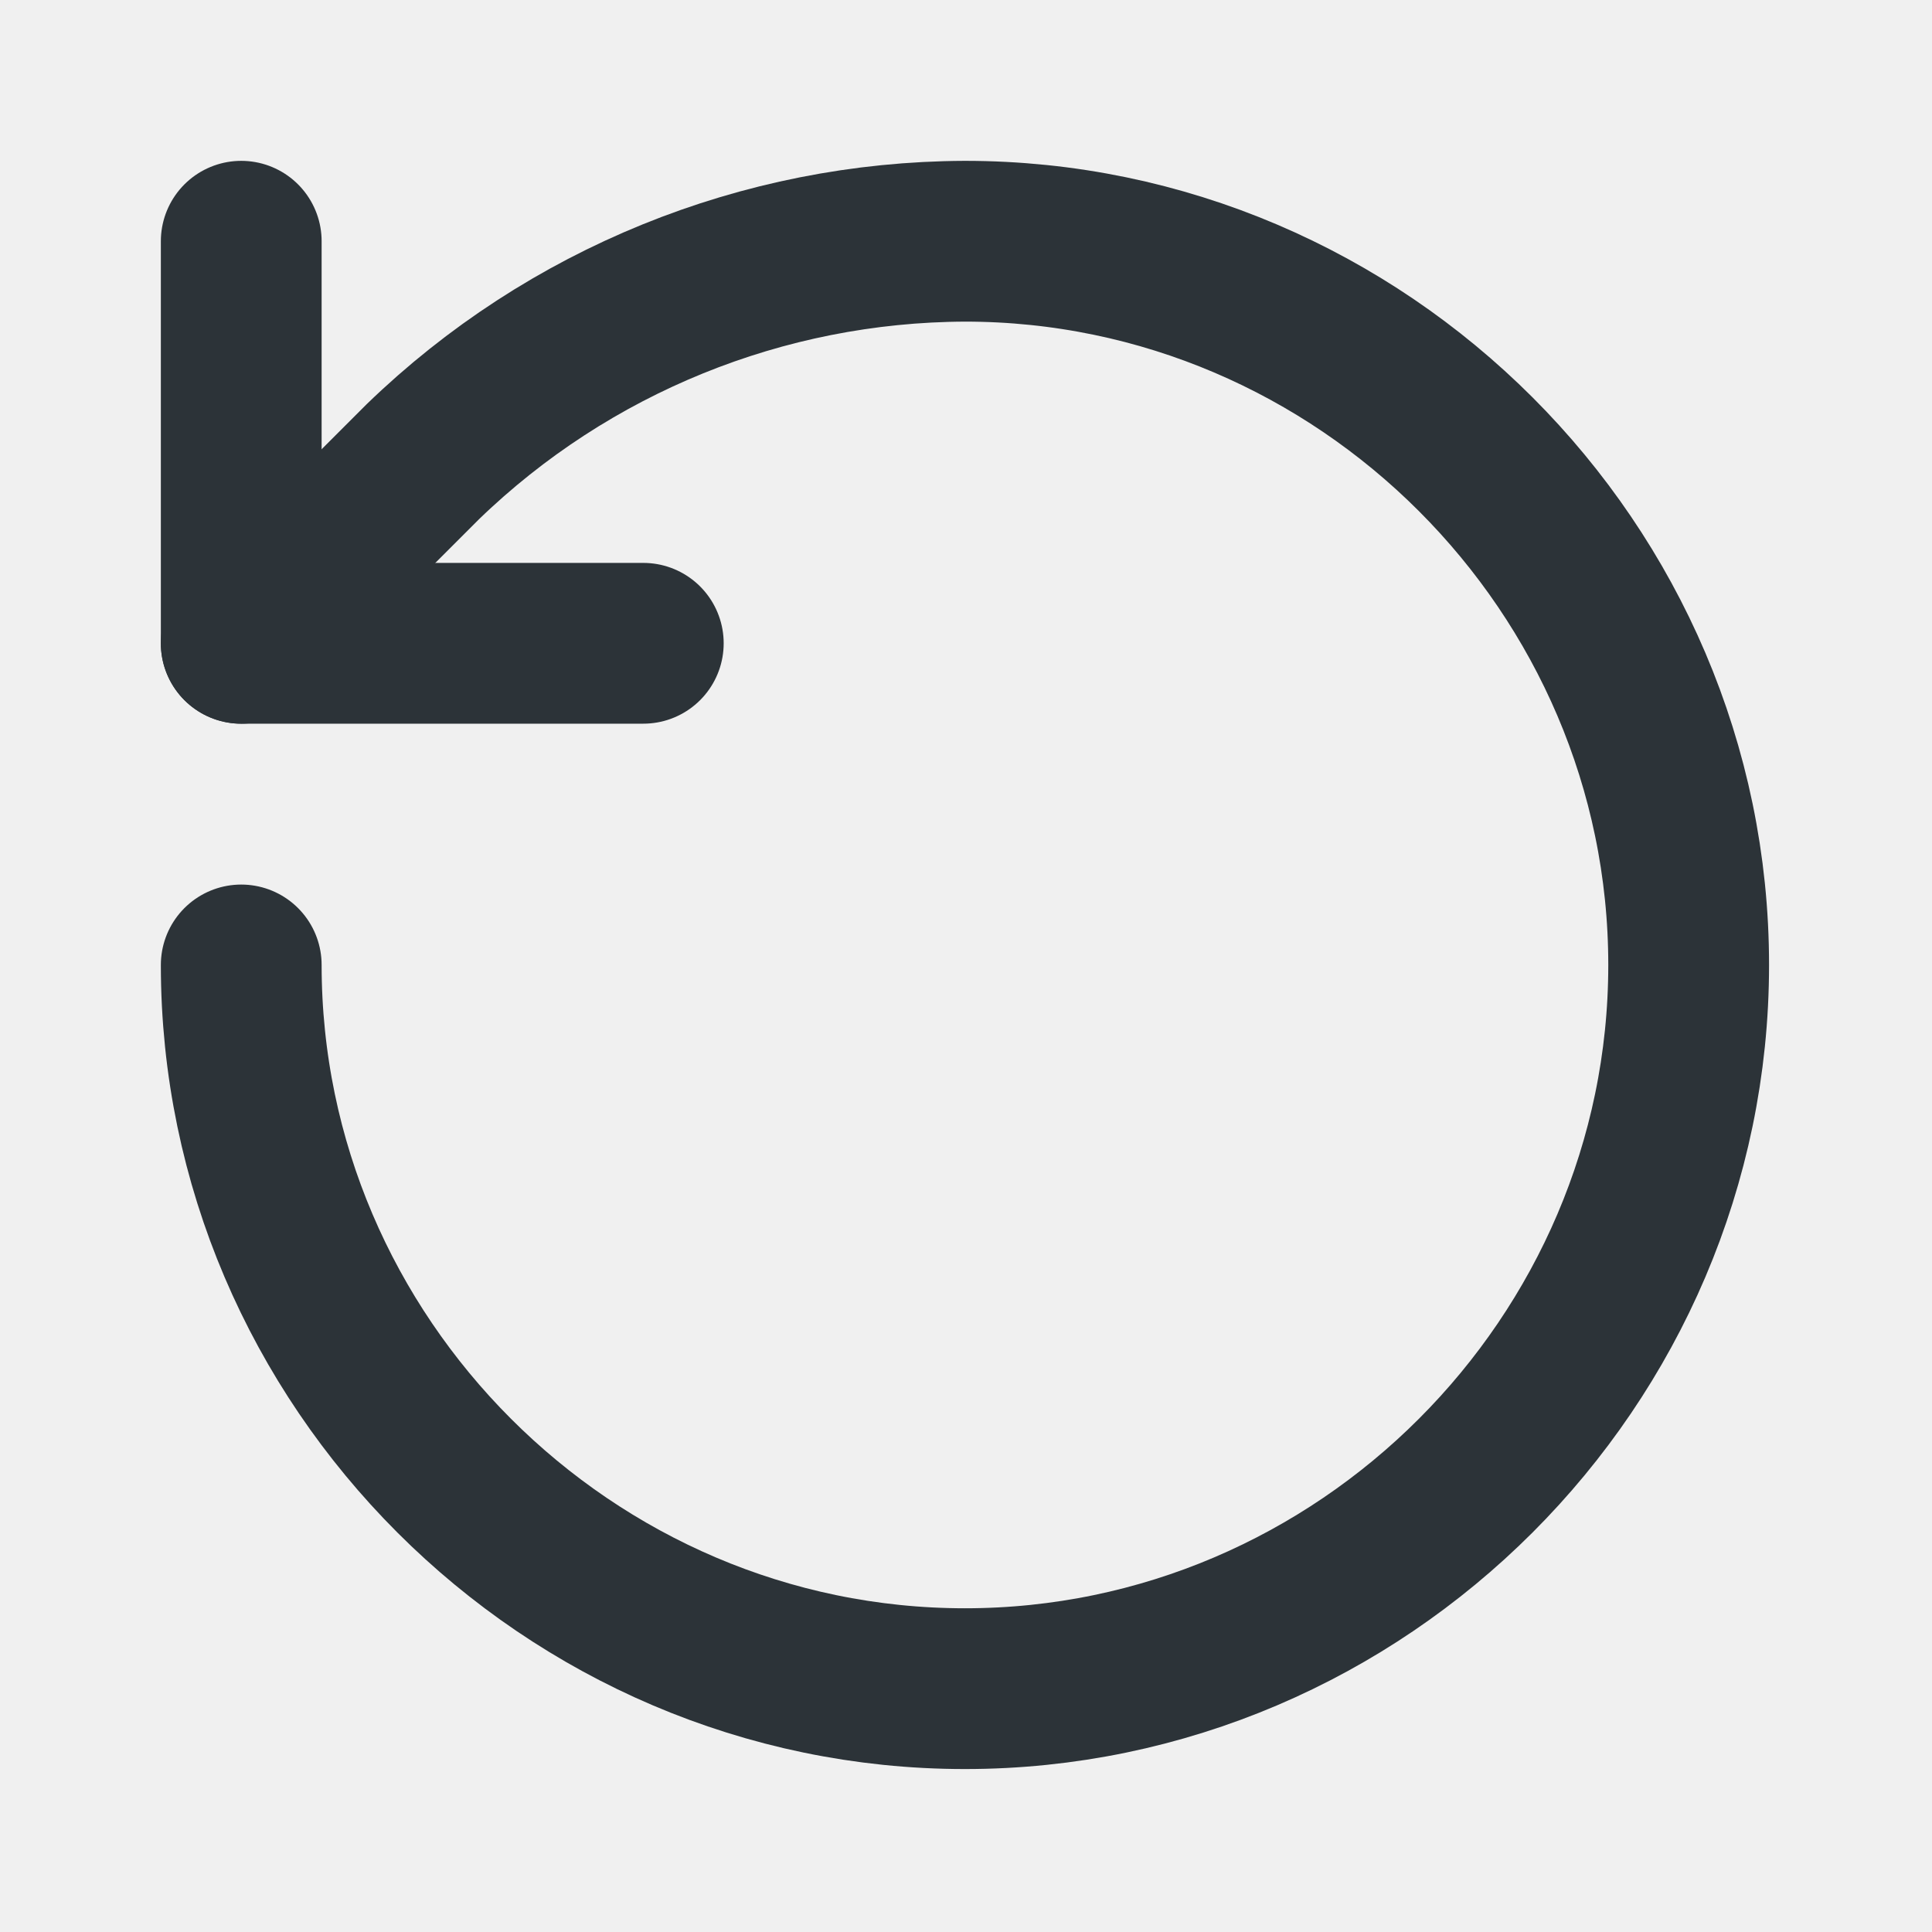
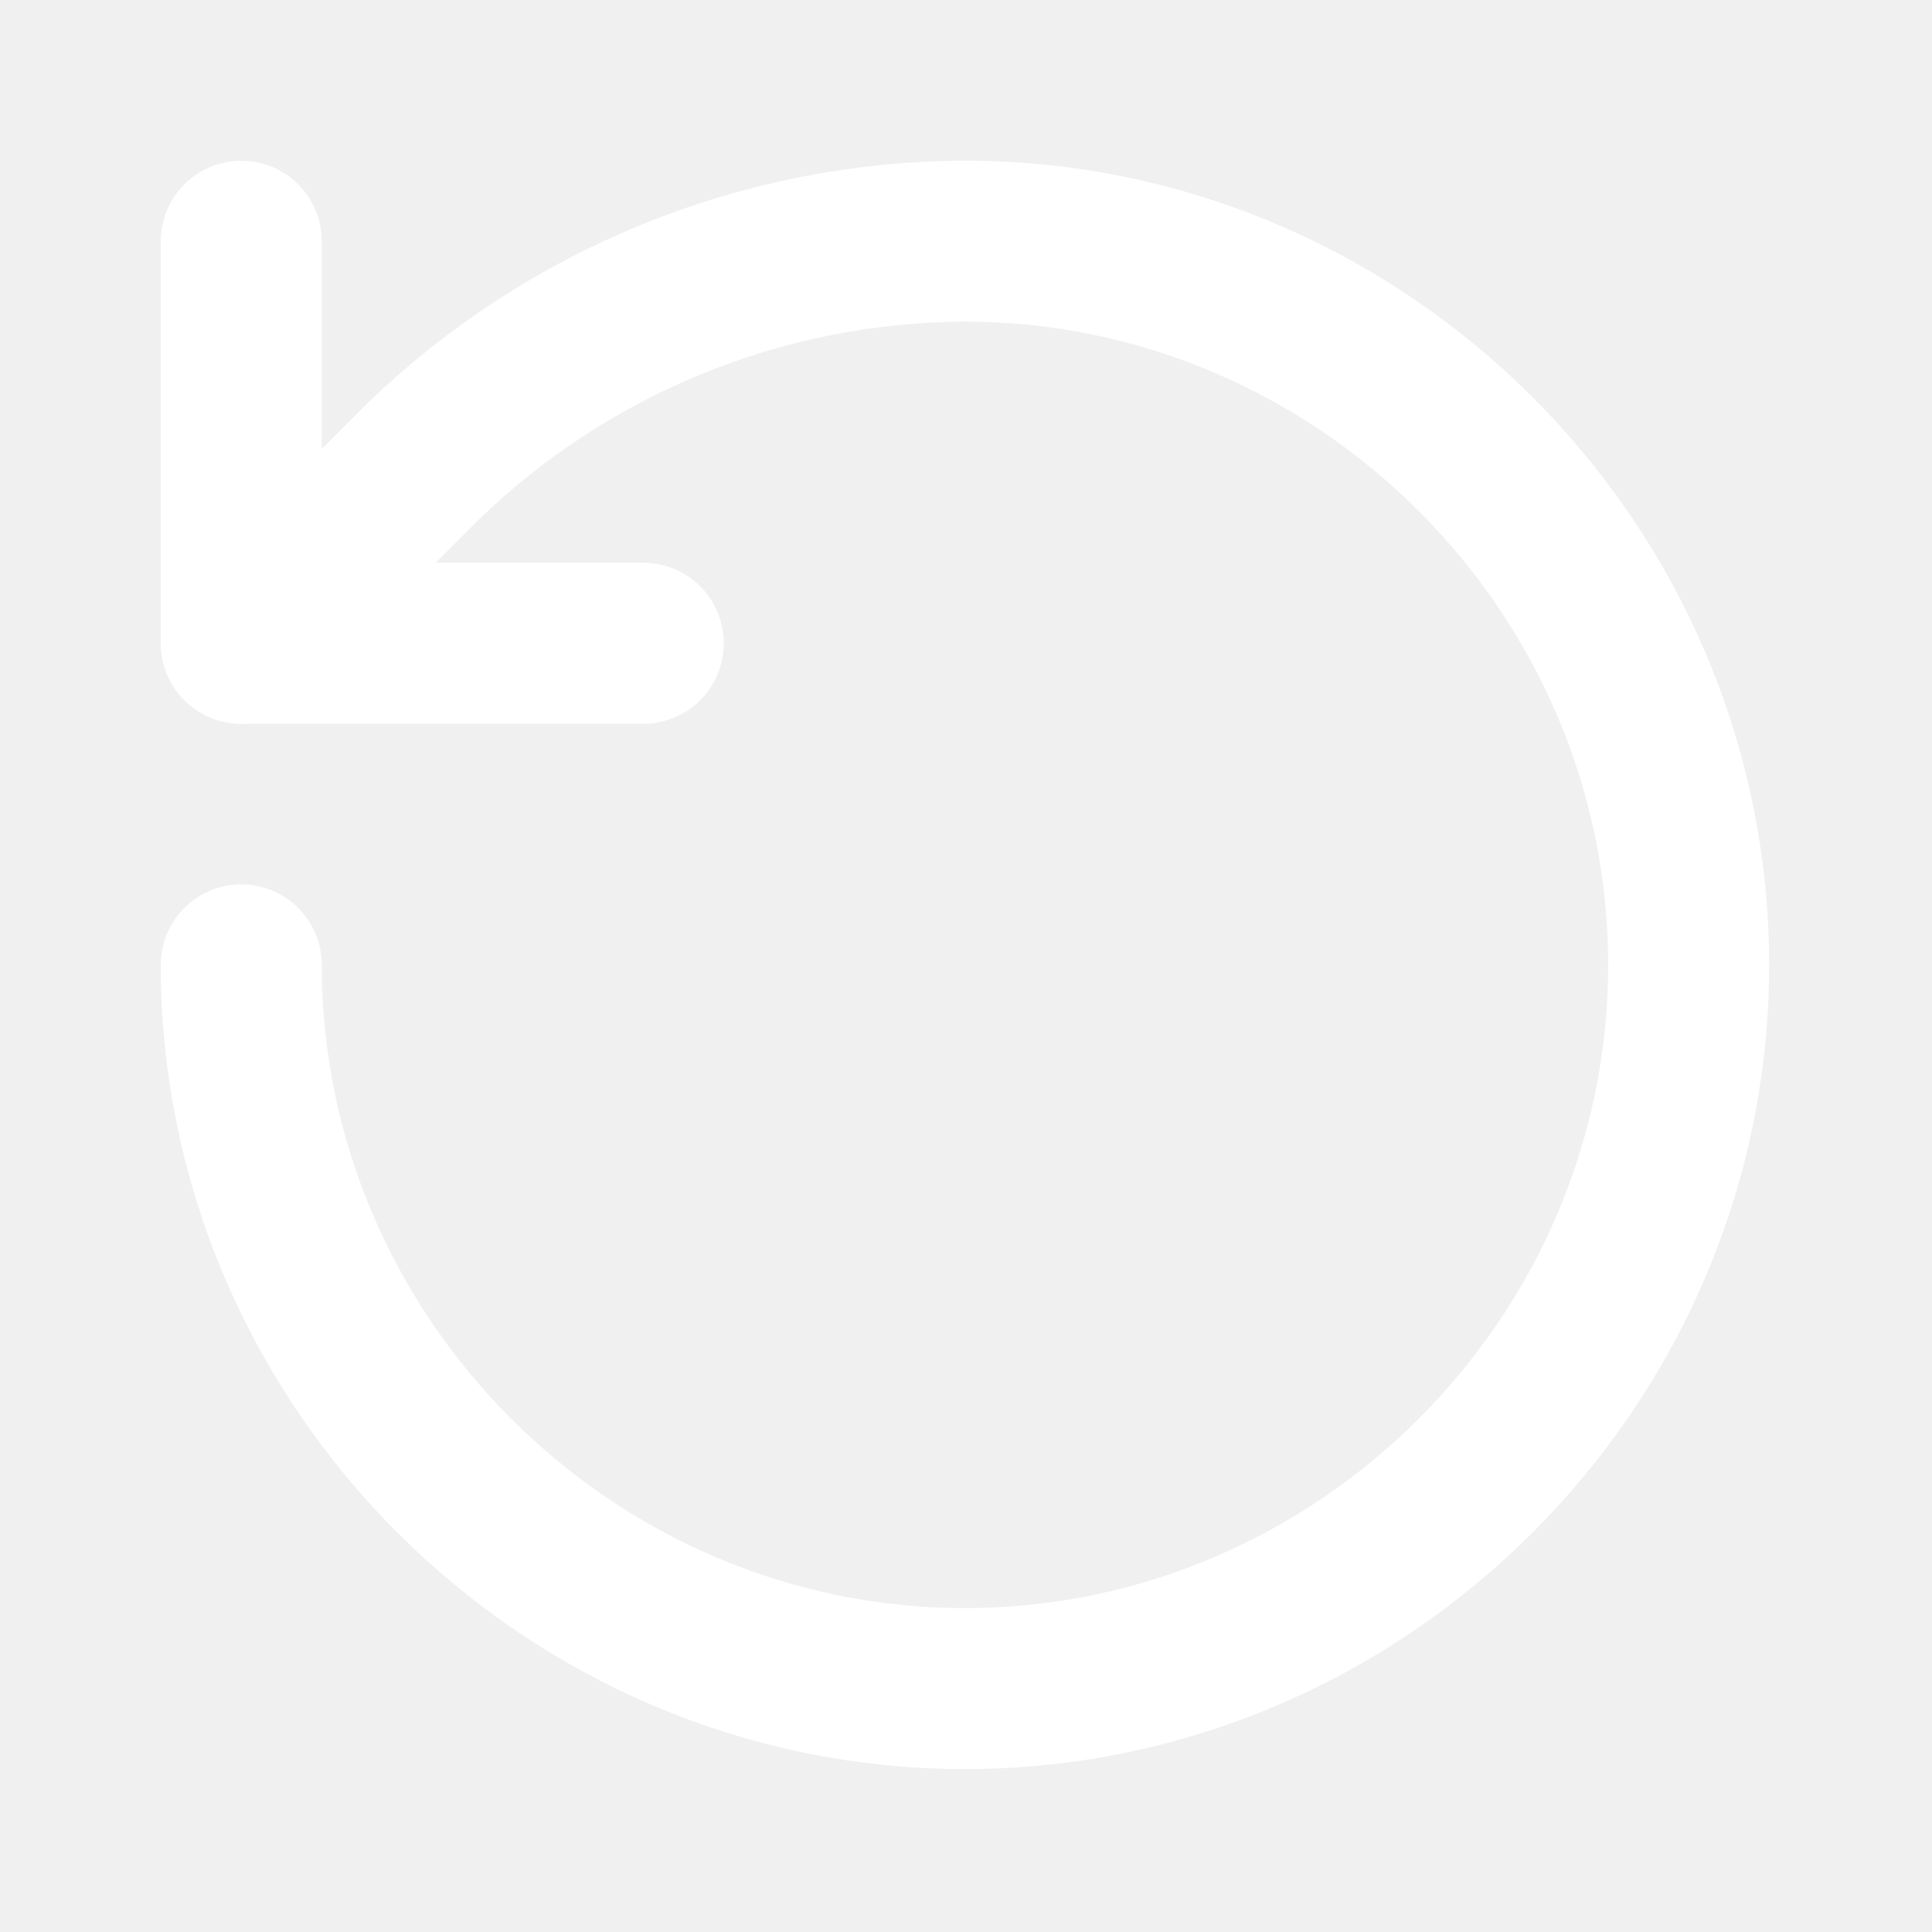
- <svg xmlns="http://www.w3.org/2000/svg" width="100%" height="100%" viewBox="0 0 1738 1738" version="1.1" xml:space="preserve" style="fill-rule:evenodd;clip-rule:evenodd;stroke-linecap:round;stroke-linejoin:round;">
-   <path d="M217.013,868.054c0,357.154 293.888,651.042 651.042,651.042c357.154,0 651.042,-293.888 651.042,-651.042c0,-357.154 -293.888,-651.042 -651.042,-651.042c-181.946,0.675 -356.754,71.754 -487.554,198.212l-163.488,163.487" style="fill:none;fill-rule:nonzero;stroke:#2c3338;stroke-width:144.63px;" />
-   <path d="M217.013,217.013l0,361.683l361.683,0" style="fill:none;fill-rule:nonzero;stroke:#2c3338;stroke-width:144.63px;" />
+ <svg xmlns="http://www.w3.org/2000/svg" width="24" height="24" viewBox="0 0 24 24" version="1.1" xml:space="preserve" style="fill-rule:evenodd;clip-rule:evenodd;stroke-linecap:round;stroke-linejoin:round;">
+   <path d="M2.997,11.986c0,4.932 4.058,8.99 8.99,8.99c4.932,0 8.99,-4.058 8.99,-8.99c0,-4.932 -4.058,-8.99 -8.99,-8.99c-2.512,0.009 -4.926,0.991 -6.732,2.737l-2.257,2.257" style="fill:none;fill-rule:nonzero;stroke:#fff;stroke-width:2px;" />
+   <path d="M2.997,2.997l0,4.994l4.994,0" style="fill:none;fill-rule:nonzero;stroke:#fff;stroke-width:2px;" />
</svg>
